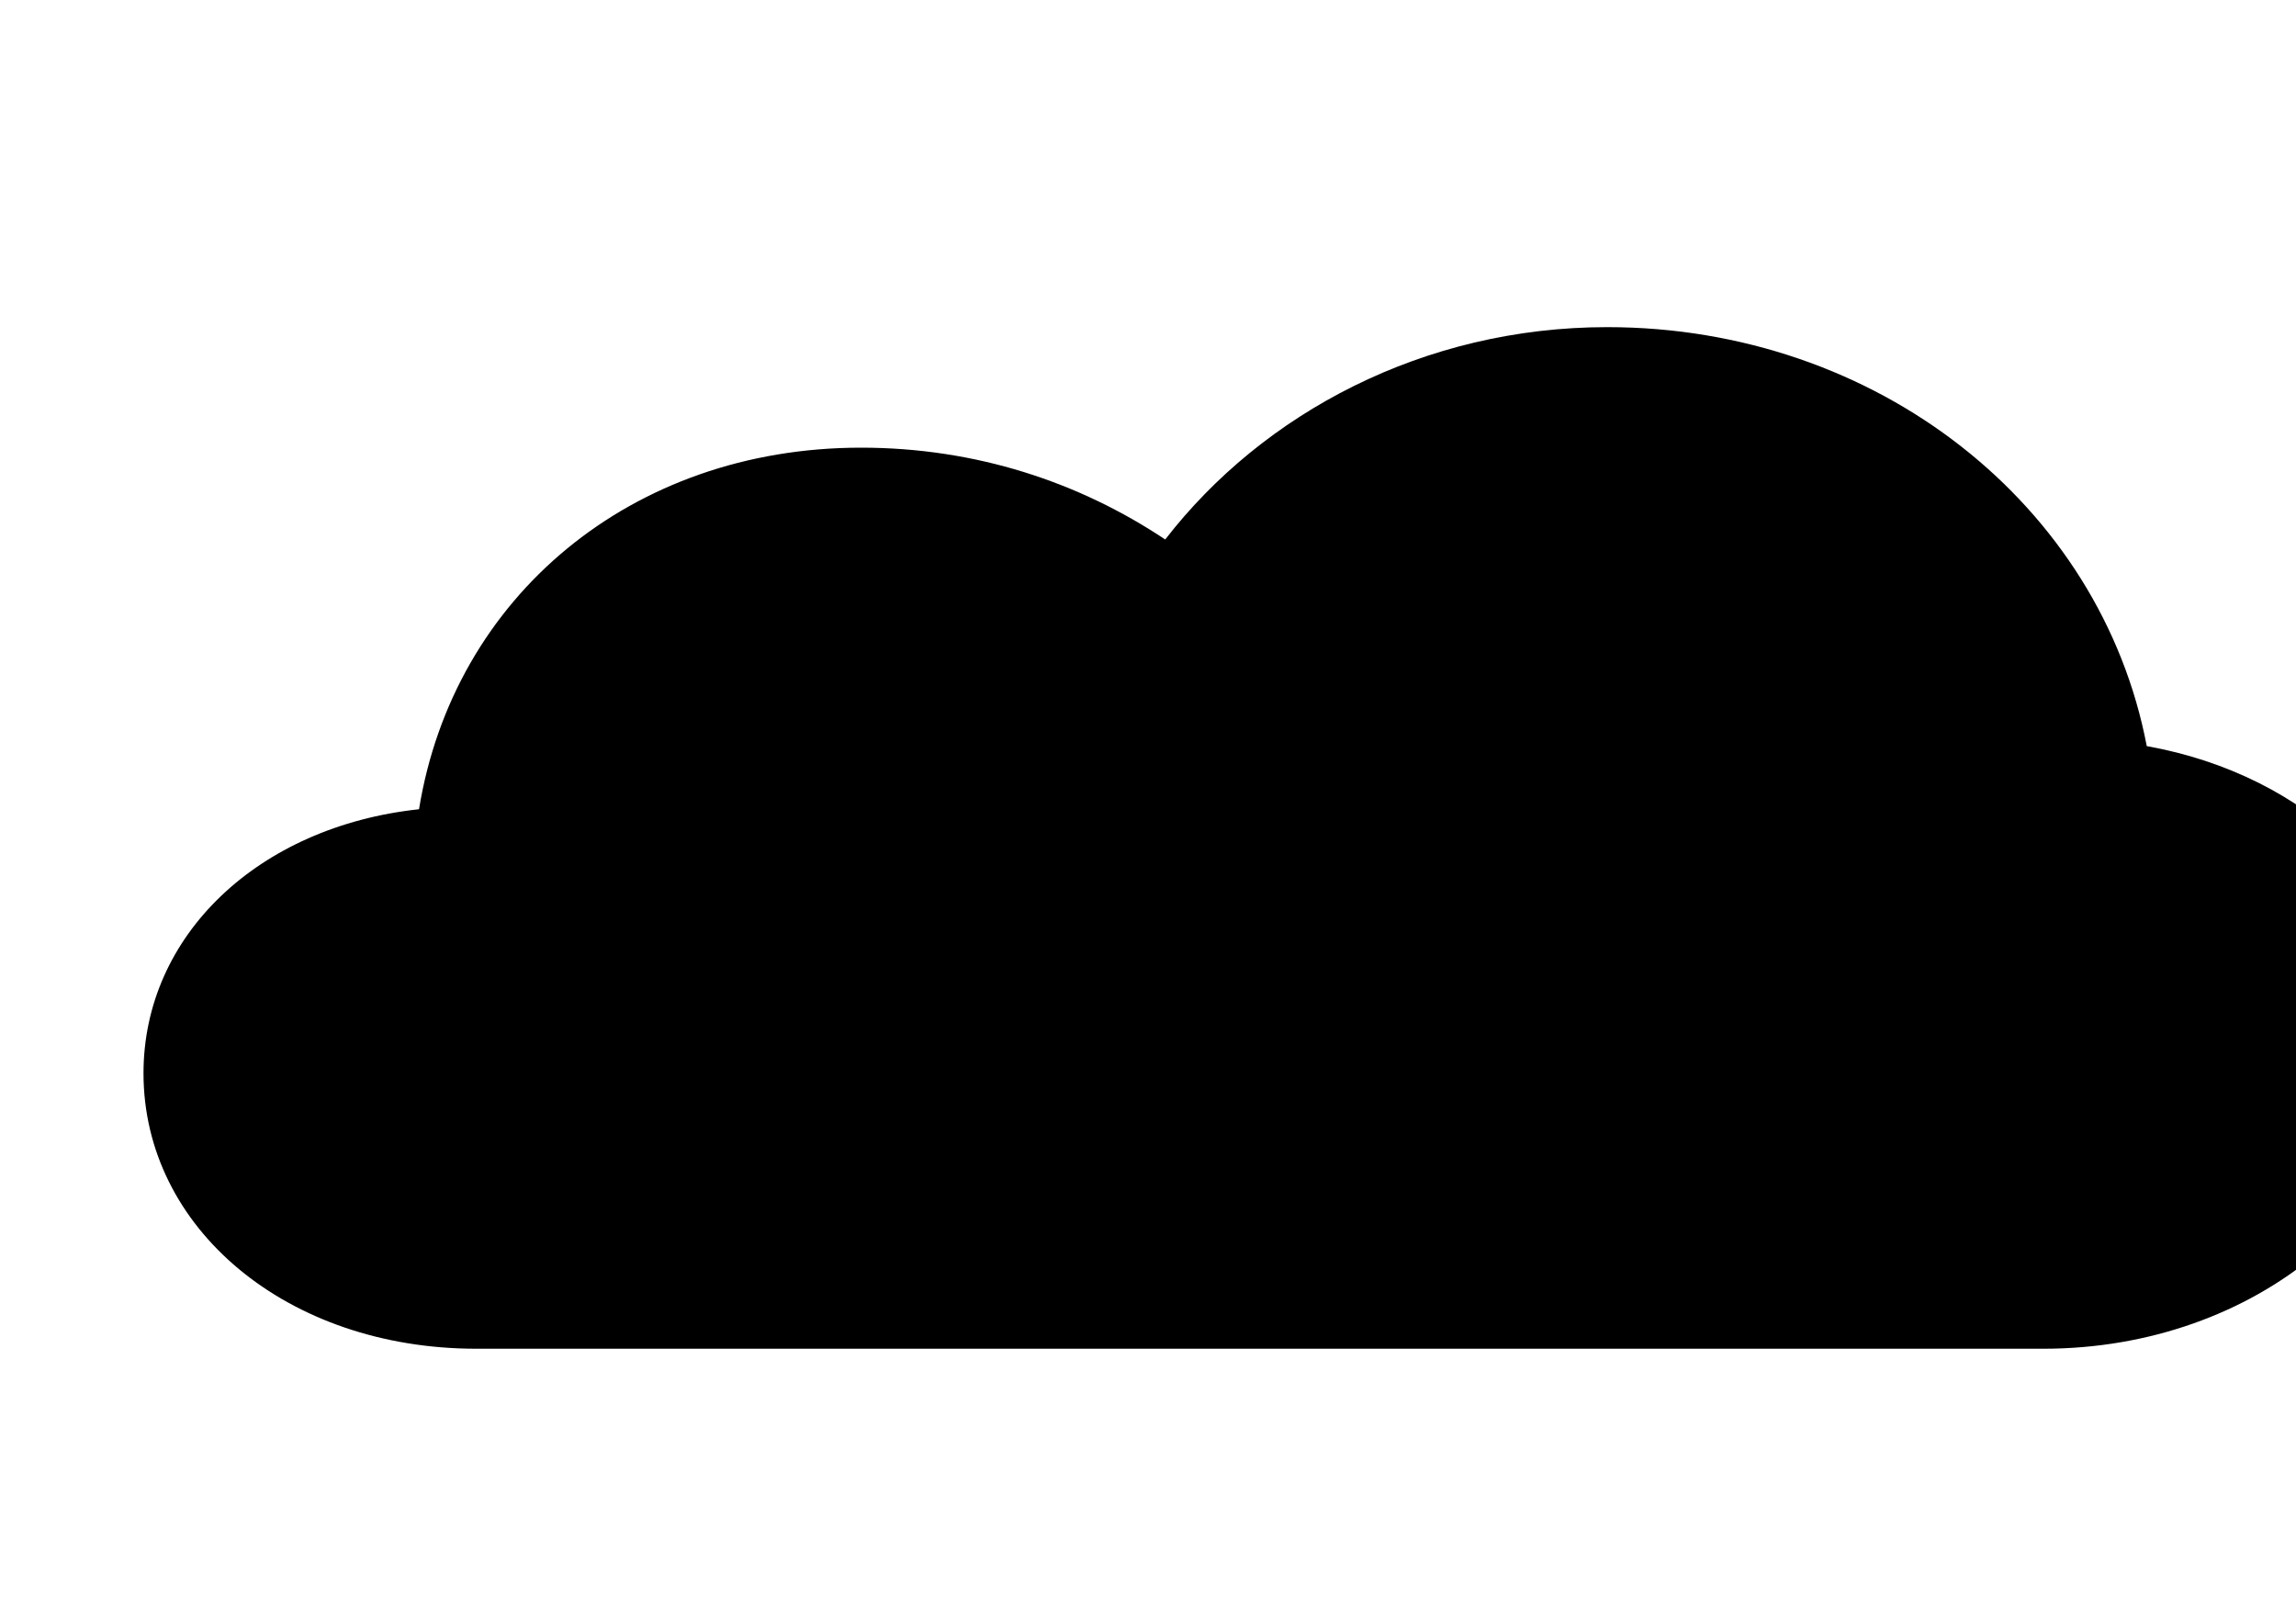
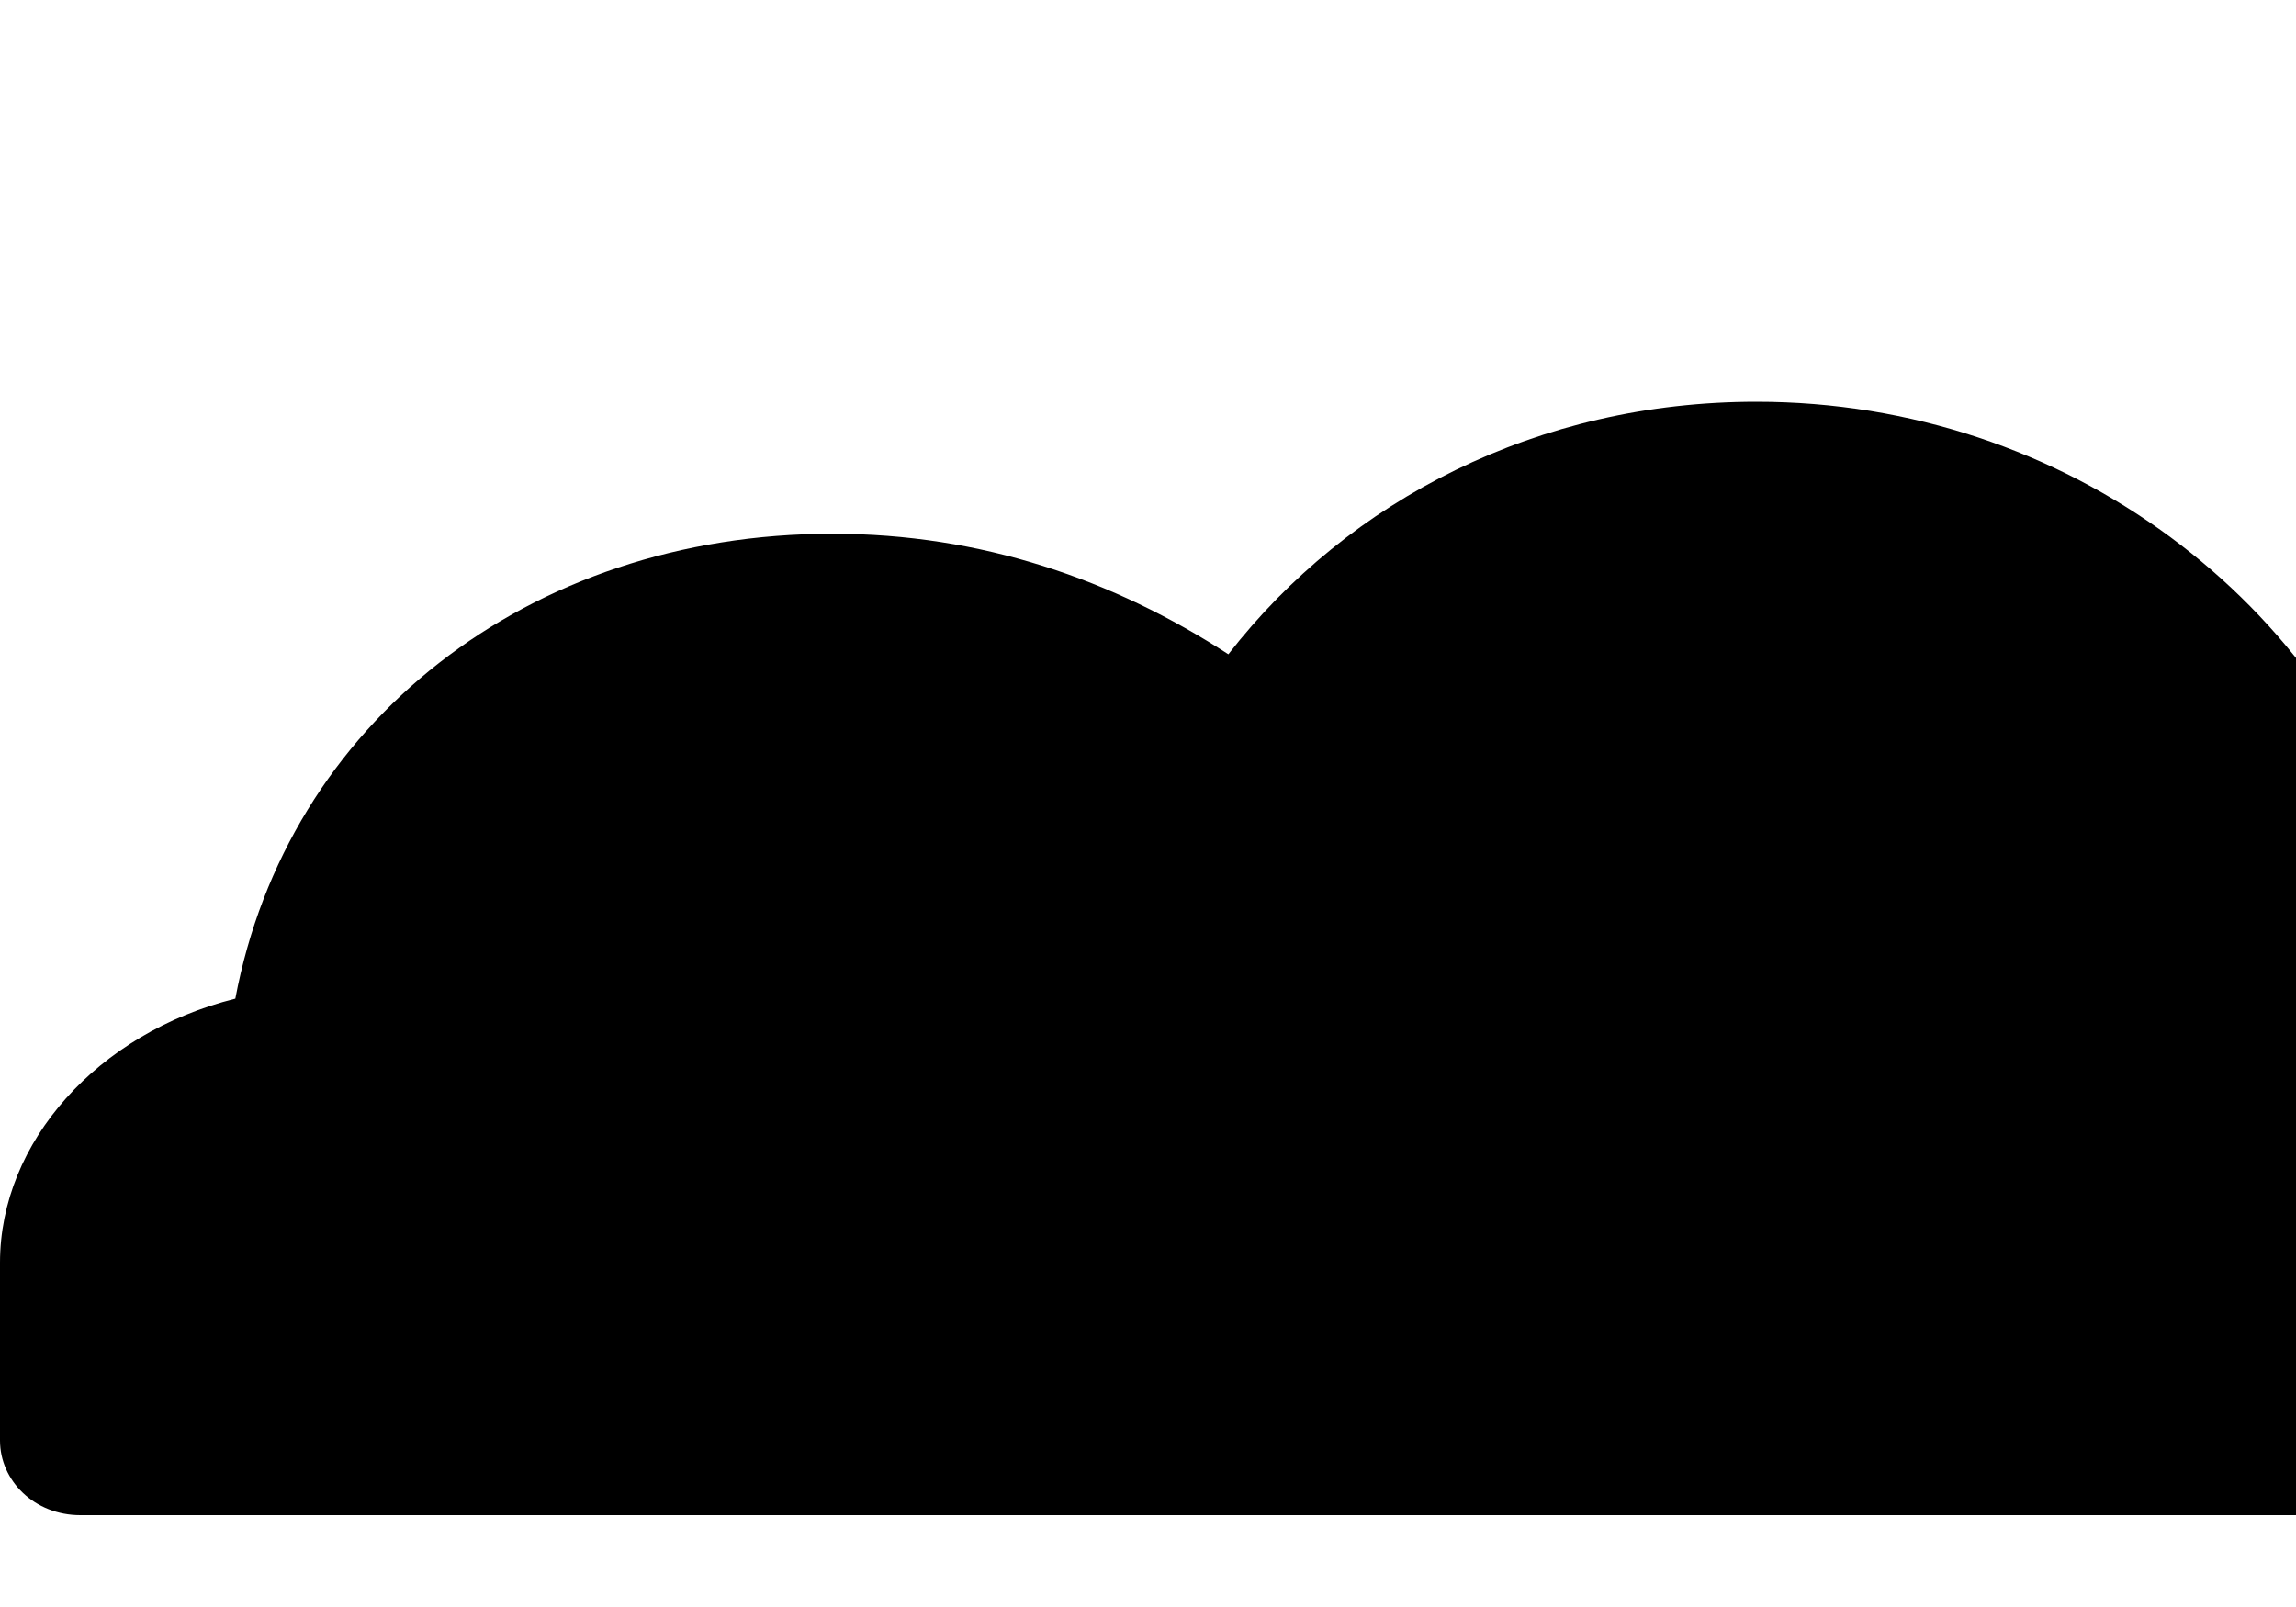
<svg xmlns="http://www.w3.org/2000/svg" viewBox="0 0 400 280">
-   <path fill="#000" d="M83 235c-33 0-58-21-58-48 0-24 20-43 48-46 6-37 37-63 77-63 20 0 38 6 53 16 17-22 45-37 77-37 47 0 86 31 94 73 28 5 49 25 49 49 0 31-30 56-67 56H83z" />
+   <path fill="#000" d="M14 264c-8 0-14-6-14-13v-31c0-21 17-40 41-46 9-48 51-81 104-81 26 0 49 8 69 21 21-27 54-44 92-44 54 0 100 35 114 83 28 5 48 24 48 47v51c0 7-6 13-13 13H14z" />
</svg>
